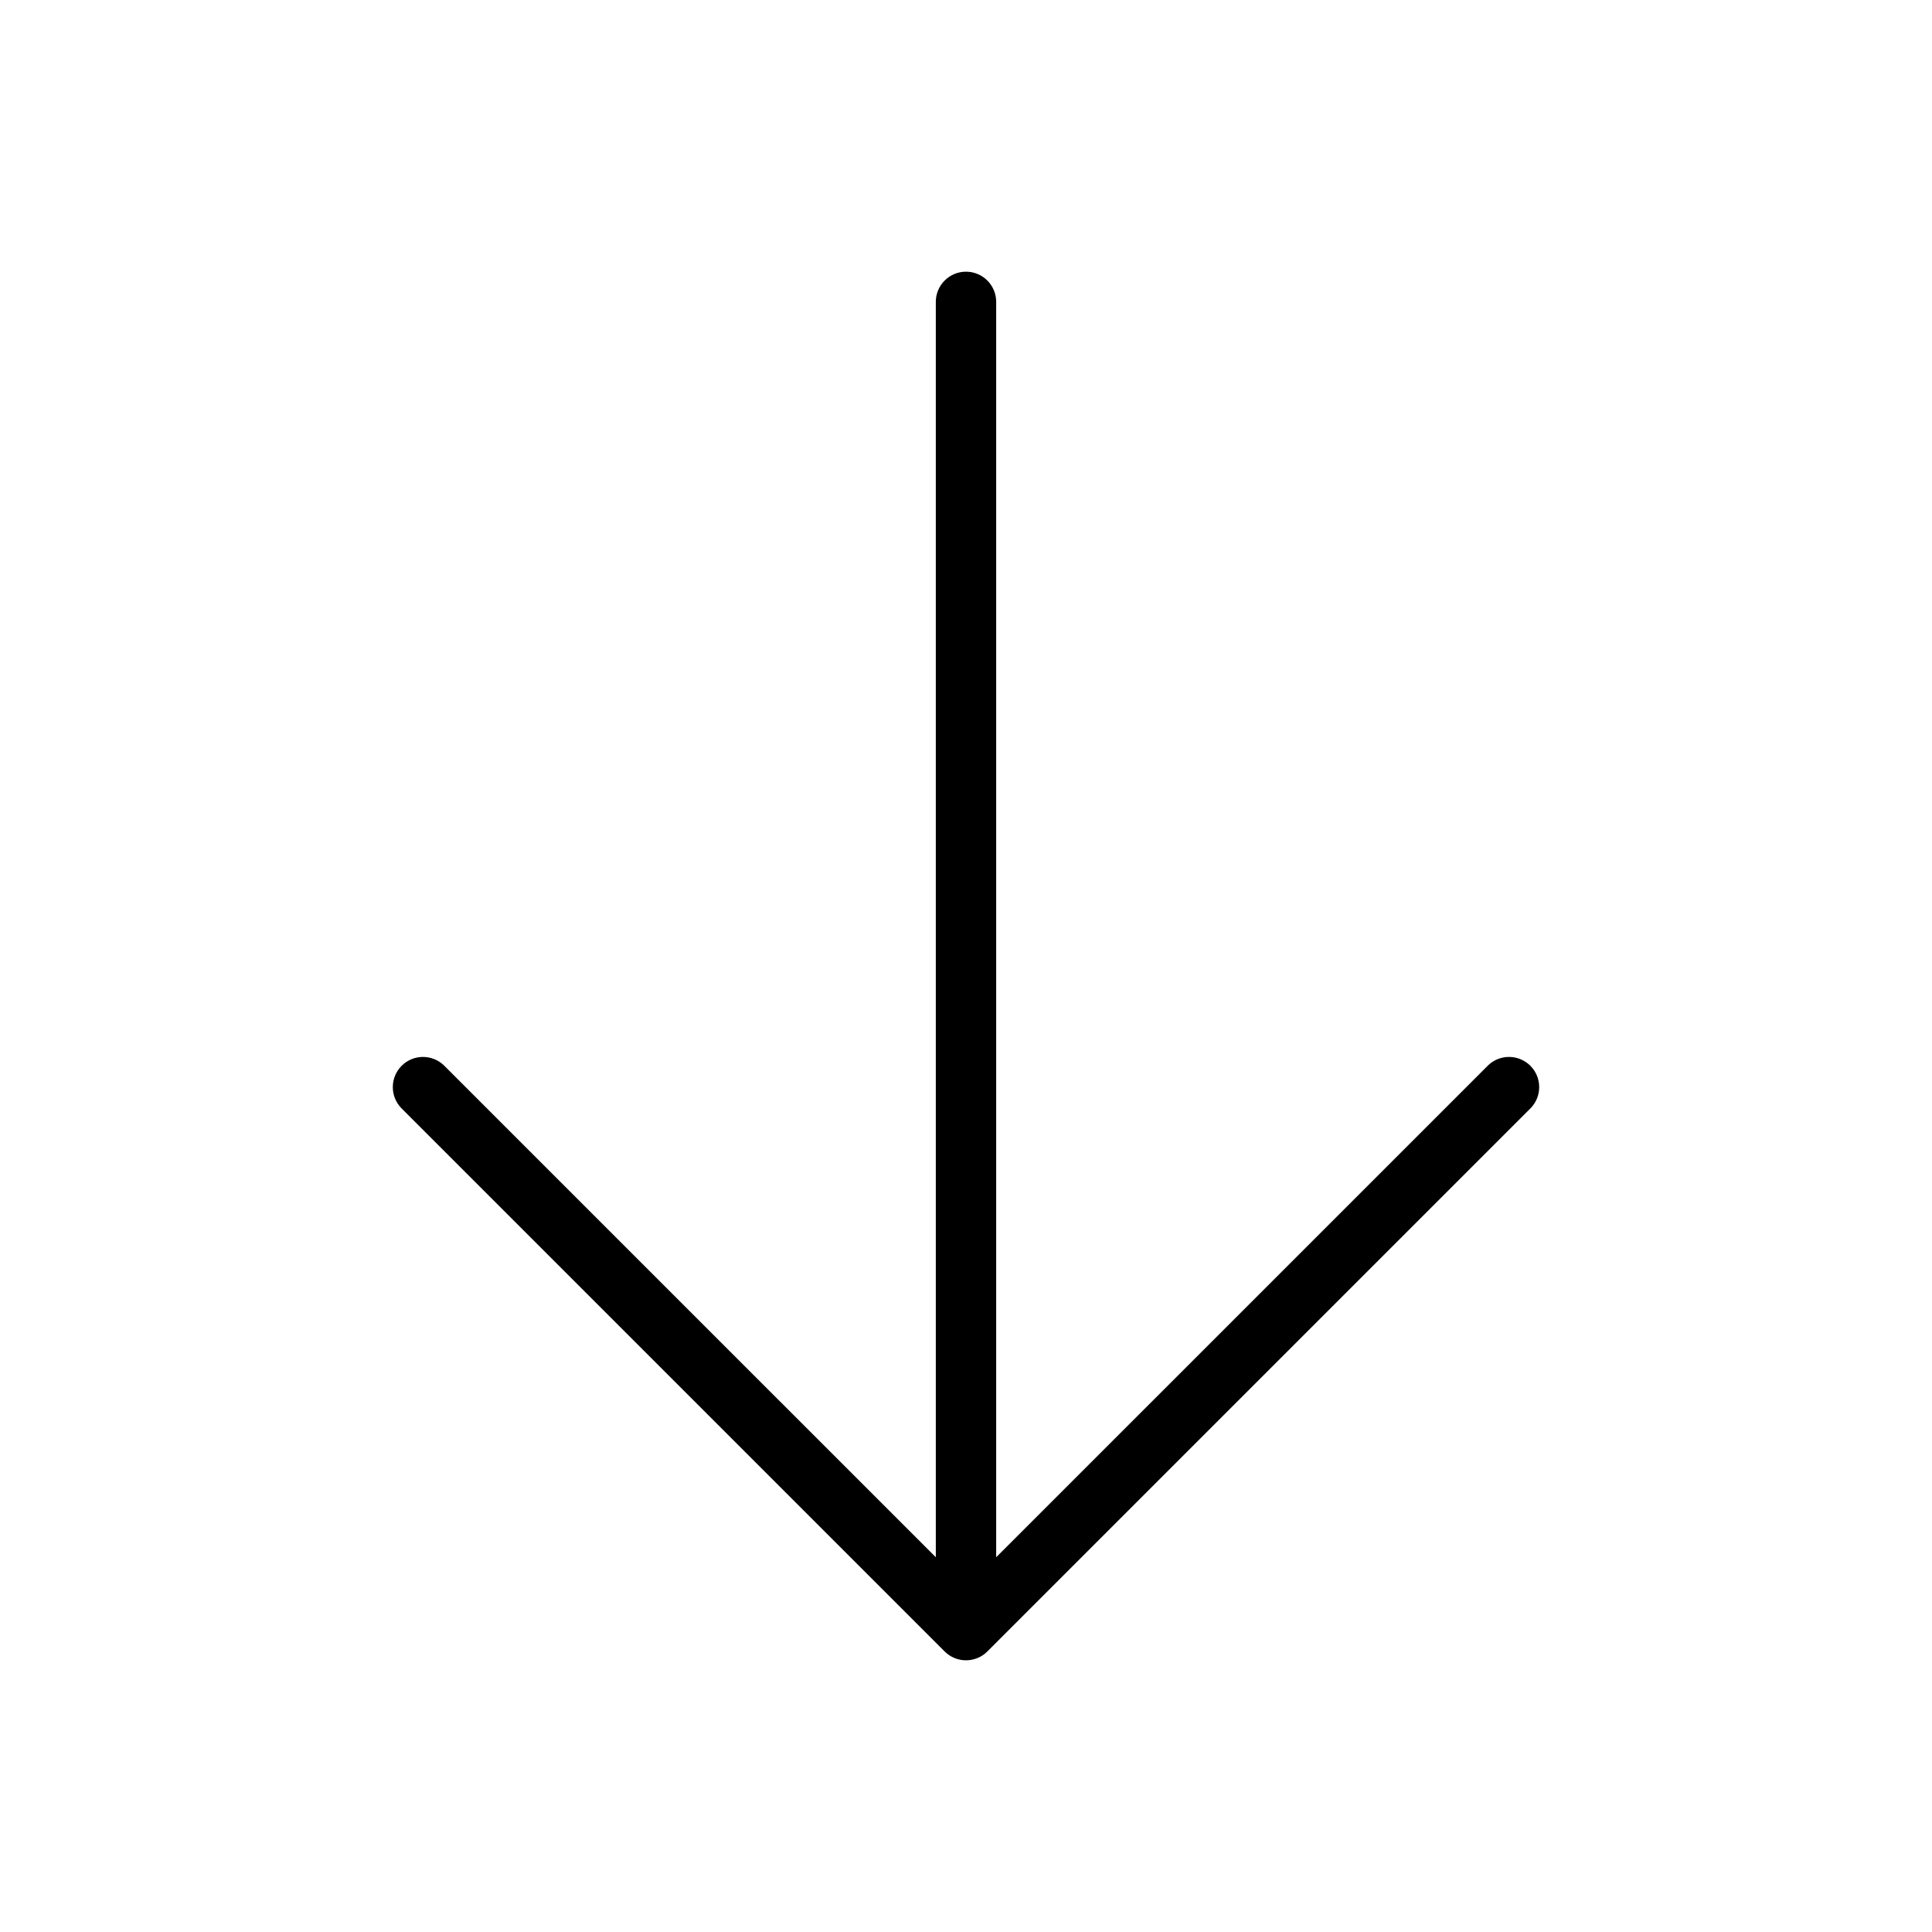
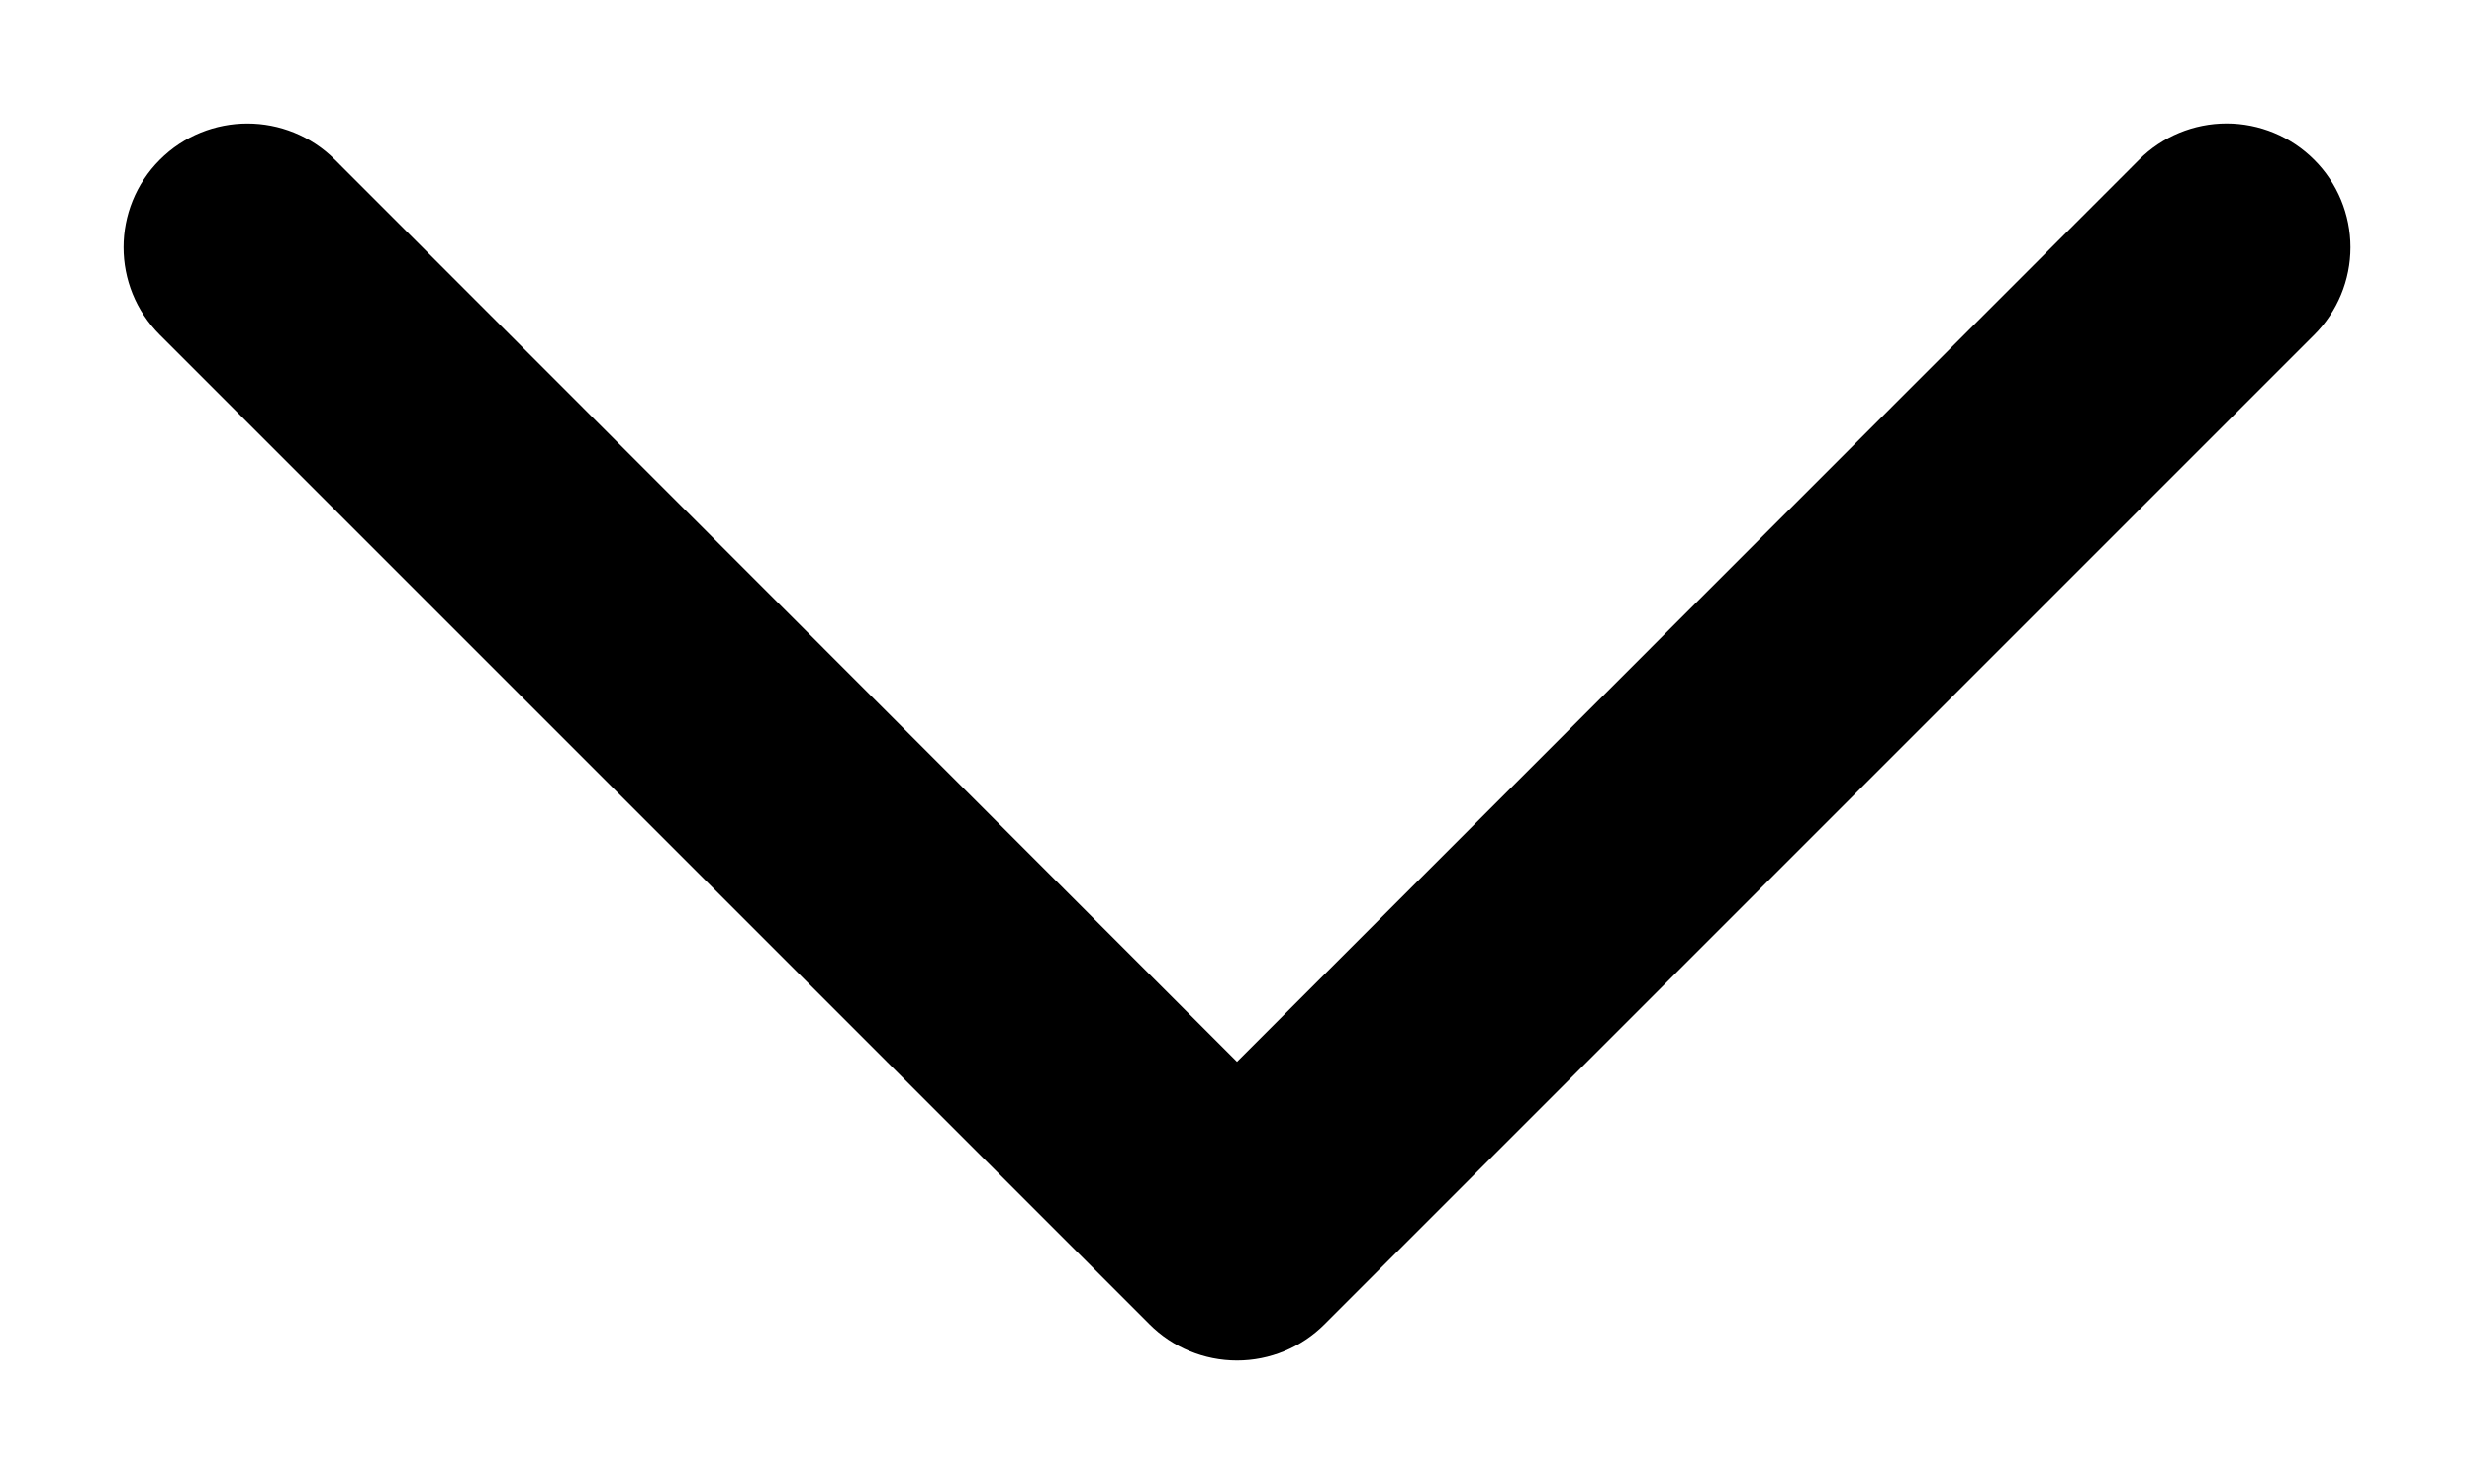
- <svg class="icon icon-caret" viewBox="0 0 256 256">
-   <path fill="currentColor" fill-rule="evenodd" d="M202.828,146.828l-72,72a3.999,3.999,0,0,1-5.656,0l-72-72a4,4,0,0,1,5.656-5.656L124,206.343V40a4,4,0,0,1,8,0V206.343l65.172-65.171a4,4,0,0,1,5.656,5.656Z" />
+ <svg class="icon icon-caret" viewBox="0 0 10 6">
+   <path fill="currentColor" fill-rule="evenodd" d="M9.354.646a.5.5 0 0 0-.708 0L5 4.293 1.354.646a.5.5 0 0 0-.708.708l4 4a.5.5 0 0 0 .708 0l4-4a.5.5 0 0 0 0-.708" clip-rule="evenodd" />
</svg>
